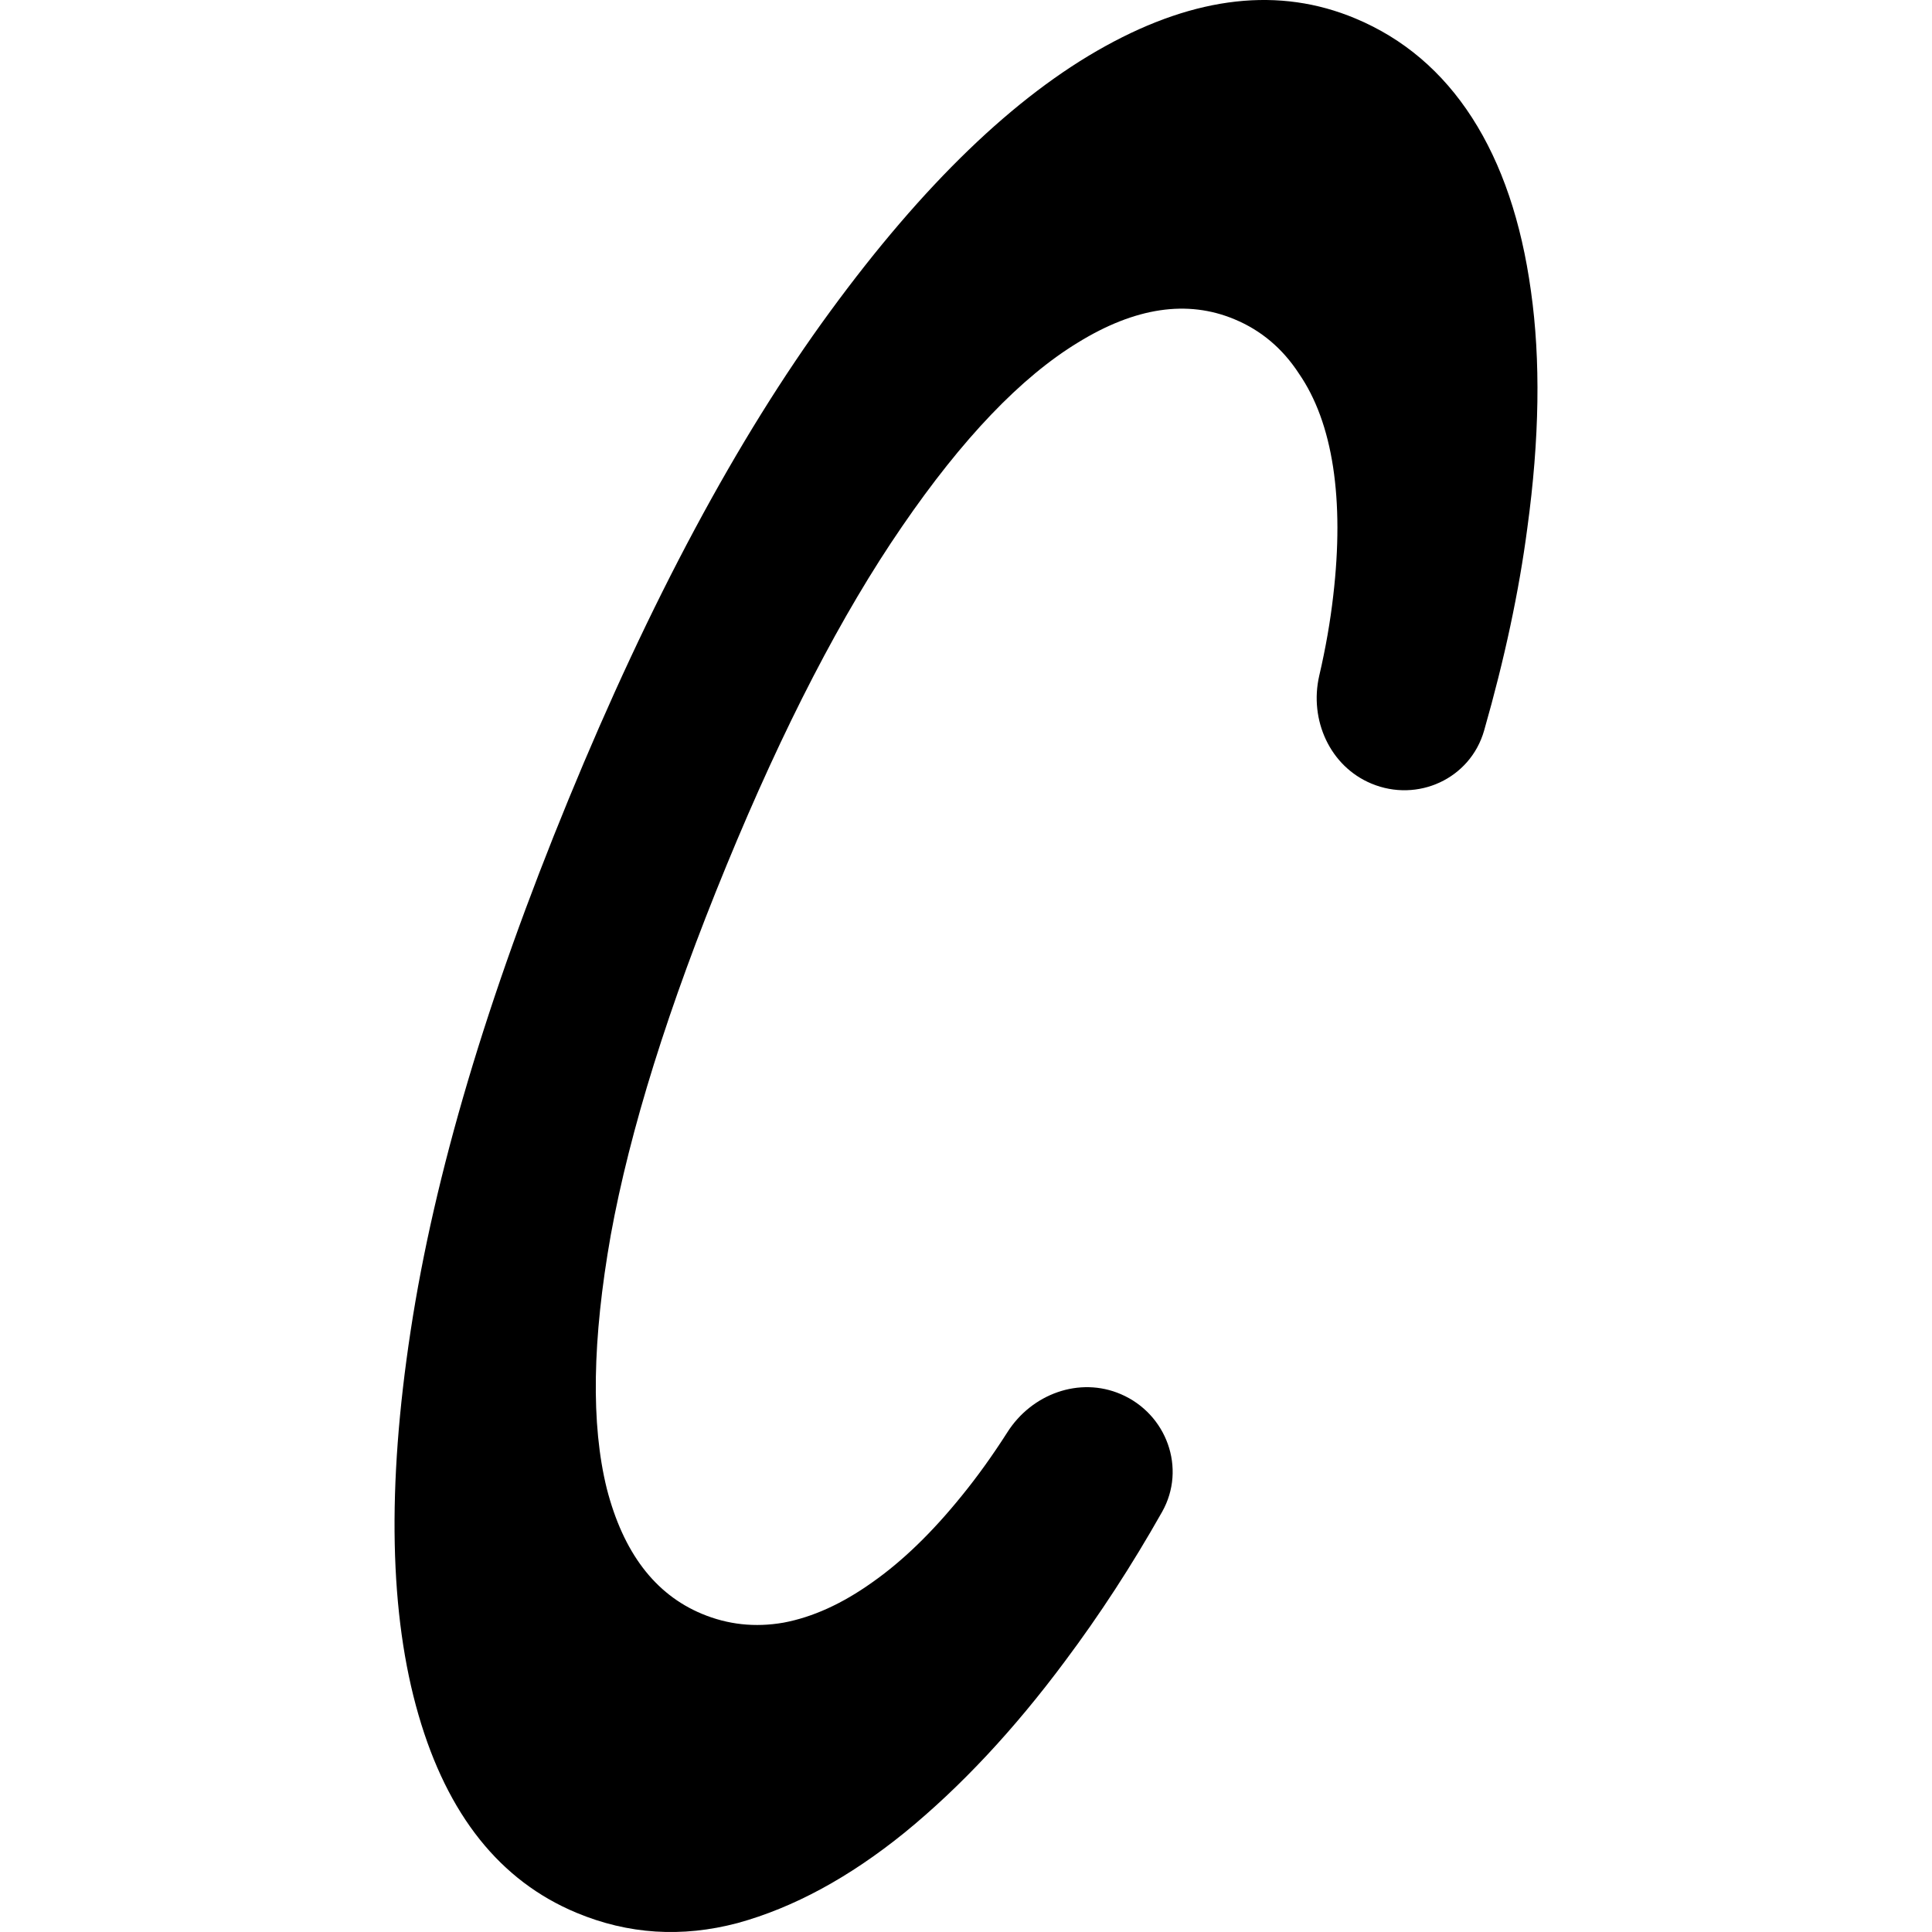
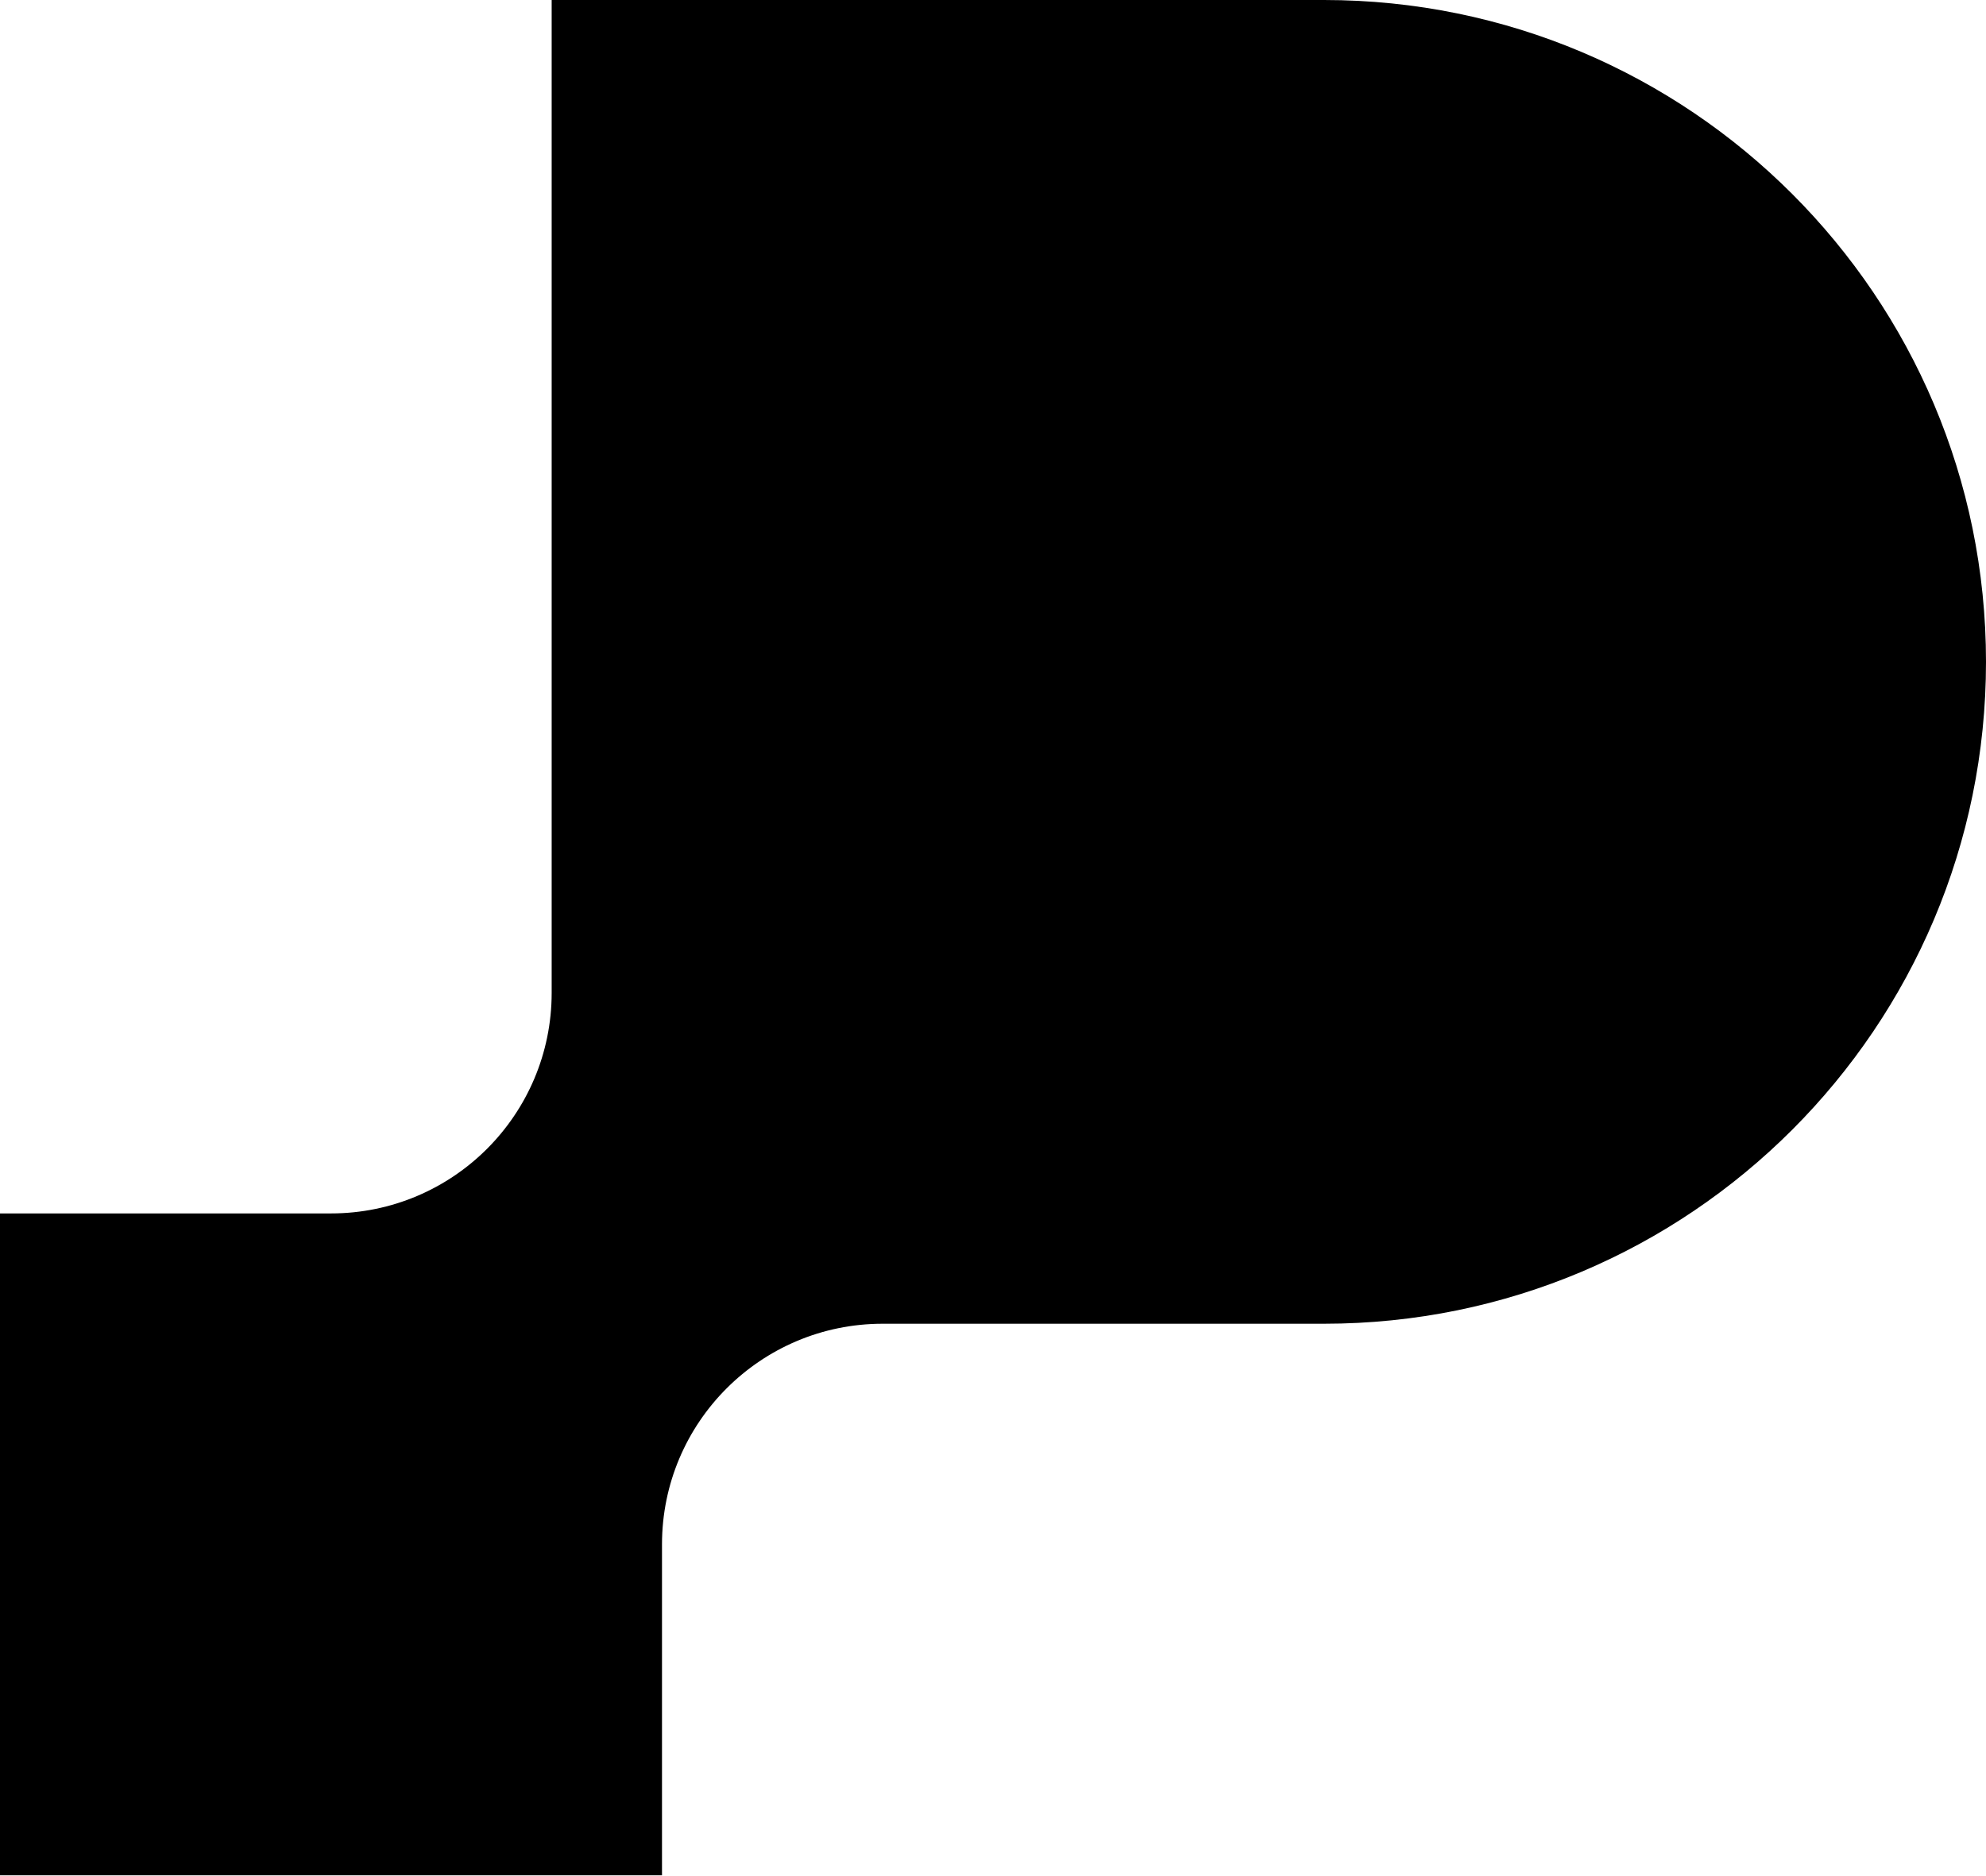
- <svg xmlns="http://www.w3.org/2000/svg" width="24" height="24" viewBox="0 0 24 24" fill="none">
-   <path d="M18.436 9.076C18.264 9.676 17.608 9.973 17.036 9.734C16.52 9.519 16.262 8.942 16.388 8.394C16.469 8.046 16.526 7.715 16.562 7.4C16.632 6.8 16.631 6.267 16.56 5.801C16.488 5.334 16.347 4.947 16.136 4.641C15.932 4.328 15.665 4.103 15.335 3.966C14.749 3.721 14.101 3.818 13.391 4.255C12.684 4.685 11.955 5.447 11.206 6.54C10.459 7.626 9.732 9.031 9.024 10.753C8.303 12.506 7.825 14.036 7.587 15.343C7.357 16.644 7.34 17.695 7.538 18.493C7.742 19.286 8.136 19.804 8.718 20.047C9.041 20.182 9.379 20.219 9.734 20.157C10.095 20.089 10.461 19.923 10.832 19.659C11.208 19.396 11.58 19.036 11.949 18.579C12.142 18.342 12.33 18.08 12.514 17.792C12.816 17.316 13.409 17.097 13.924 17.319C14.492 17.563 14.741 18.24 14.436 18.781C14.061 19.445 13.659 20.062 13.231 20.634C12.597 21.487 11.933 22.197 11.239 22.764C10.549 23.323 9.857 23.698 9.162 23.889C8.47 24.072 7.803 24.029 7.161 23.761C6.213 23.366 5.559 22.547 5.199 21.304C4.838 20.061 4.805 18.471 5.101 16.533C5.396 14.594 6.049 12.395 7.061 9.934C8.075 7.466 9.158 5.446 10.31 3.873C11.465 2.294 12.606 1.193 13.733 0.572C14.86 -0.05 15.894 -0.165 16.834 0.228C17.434 0.478 17.918 0.89 18.287 1.463C18.656 2.037 18.899 2.754 19.018 3.616C19.139 4.47 19.125 5.451 18.973 6.559C18.87 7.345 18.691 8.184 18.436 9.076Z" fill="black" />
+ <svg xmlns="http://www.w3.org/2000/svg" width="216" height="204" viewBox="0 0 216 204" fill="none">
+   <path d="M60 0H144C183.764 0 216 32.236 216 72C216 111.765 183.764 144 144 144H96C82.745 144 72 154.745 72 168V204H0V132H36C49.255 132 60 121.255 60 108L60 0Z" fill="black" />
</svg>
